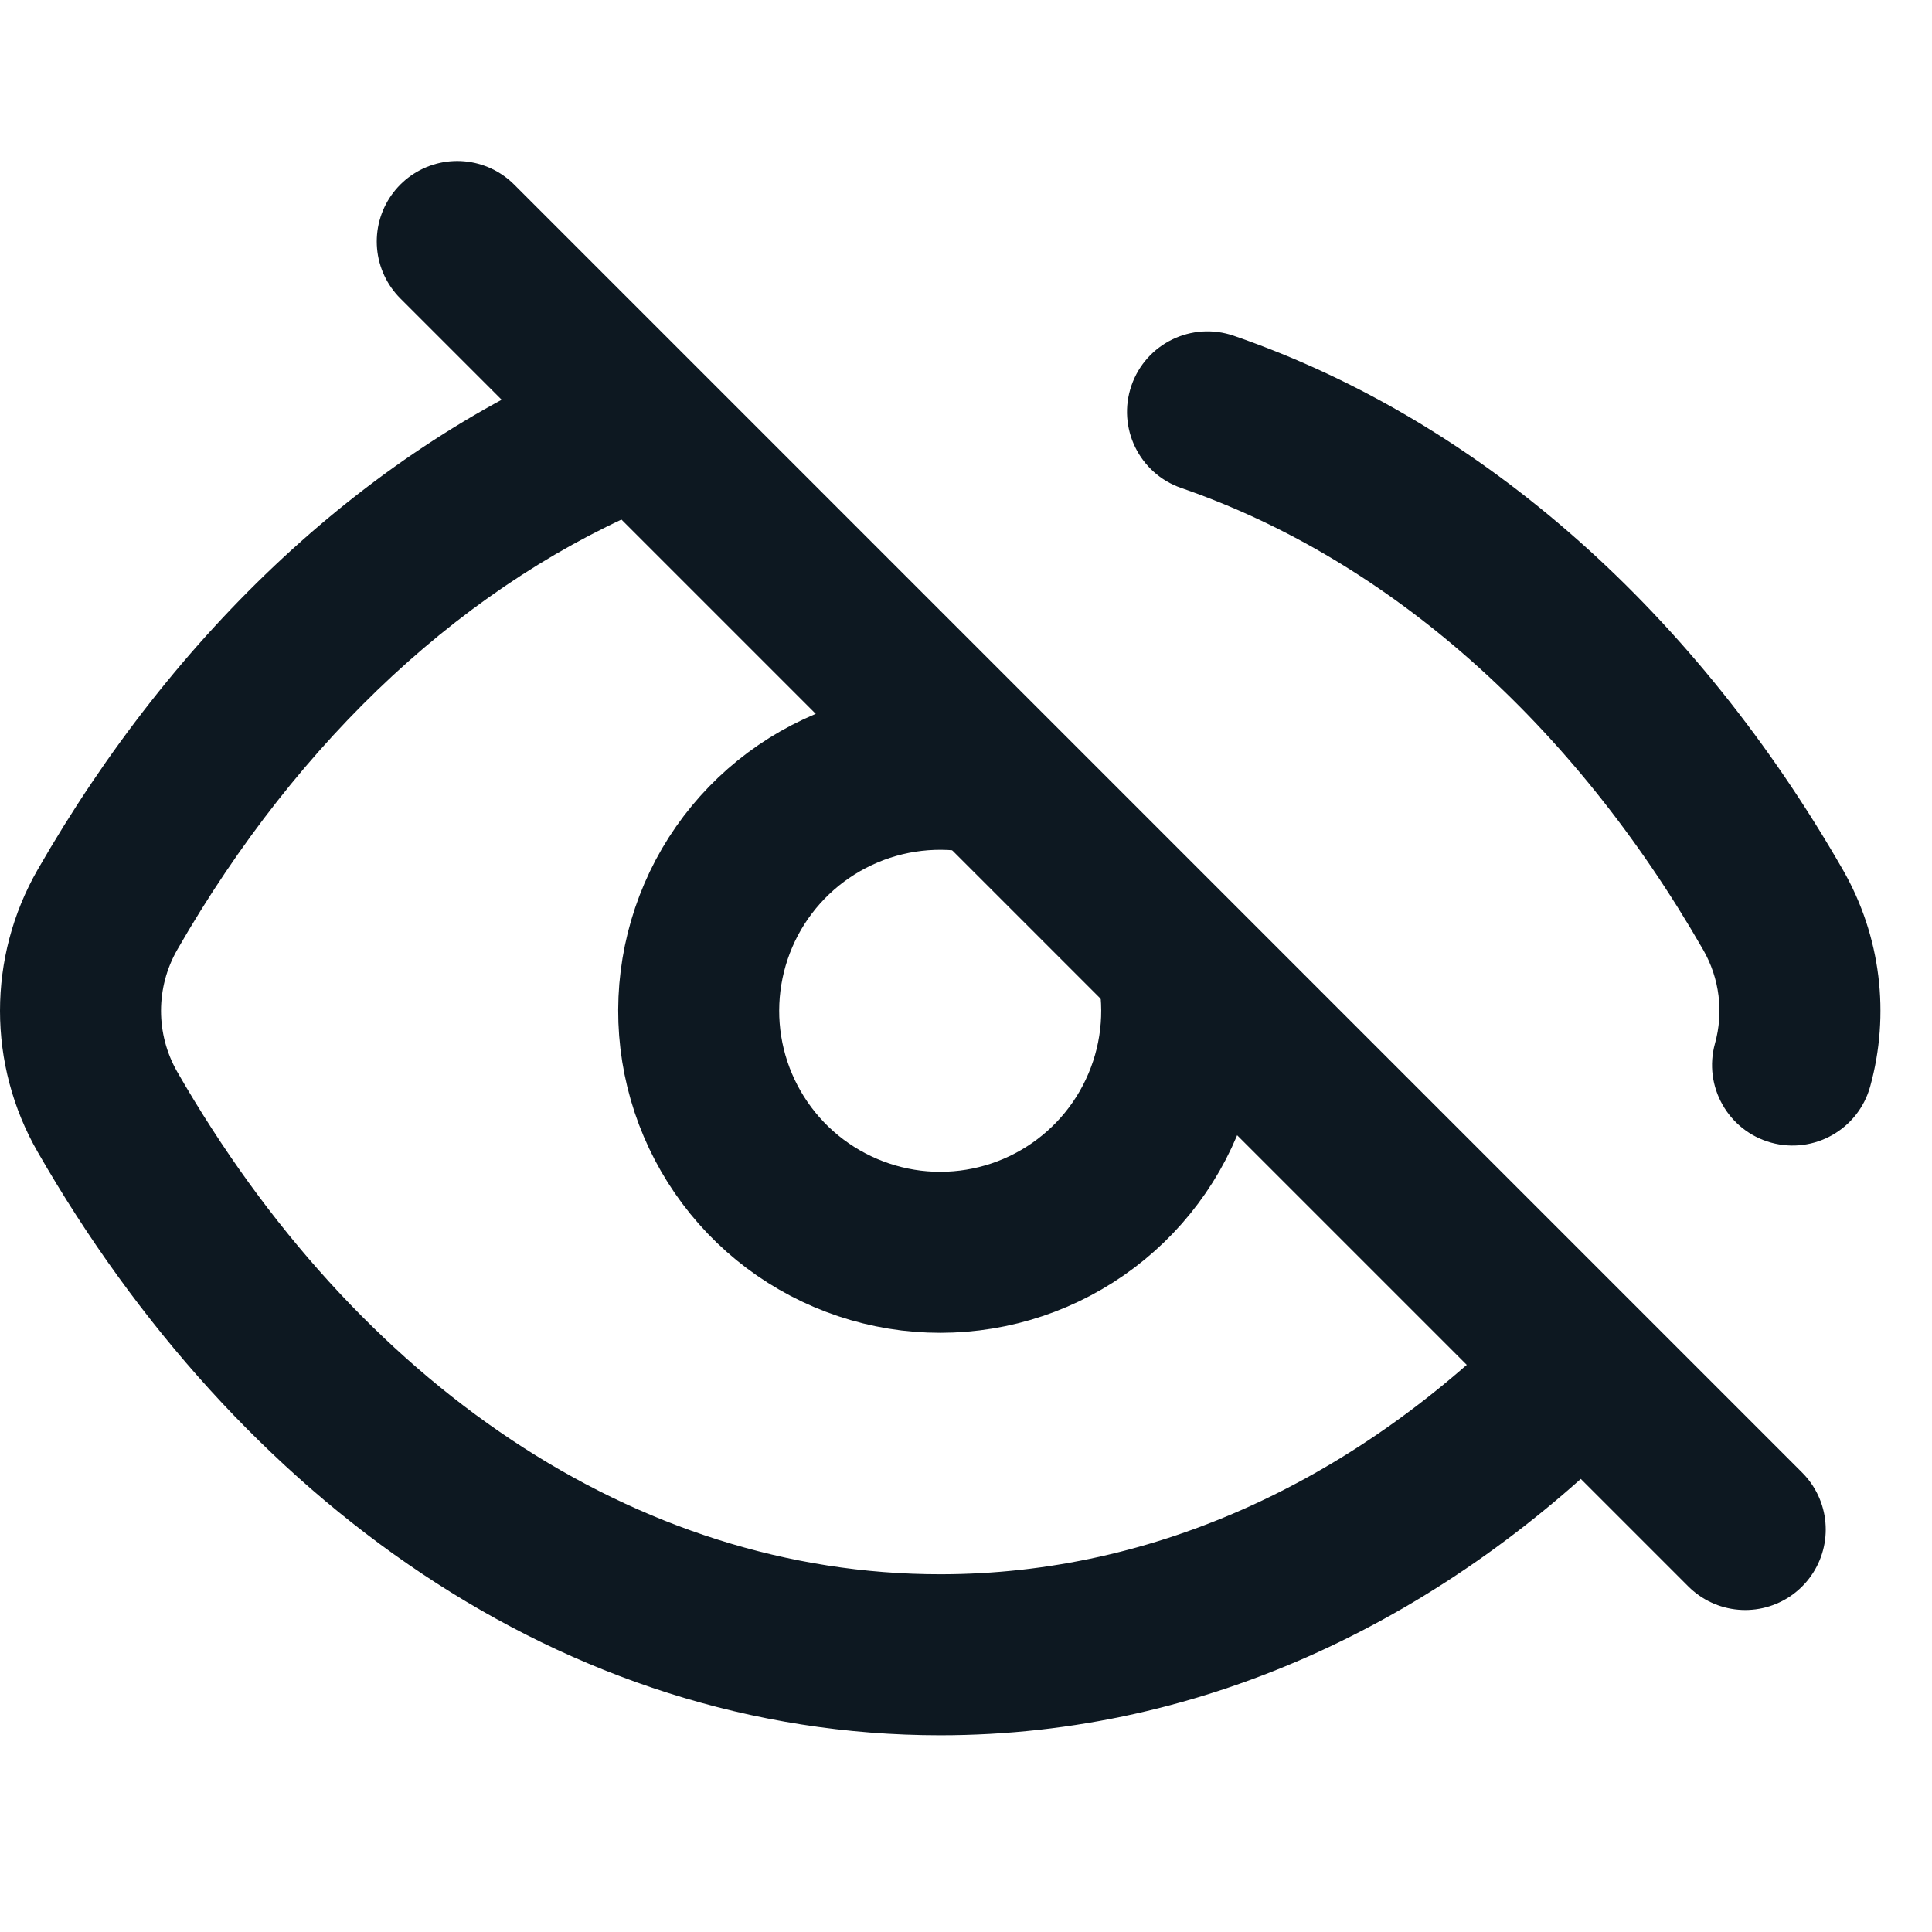
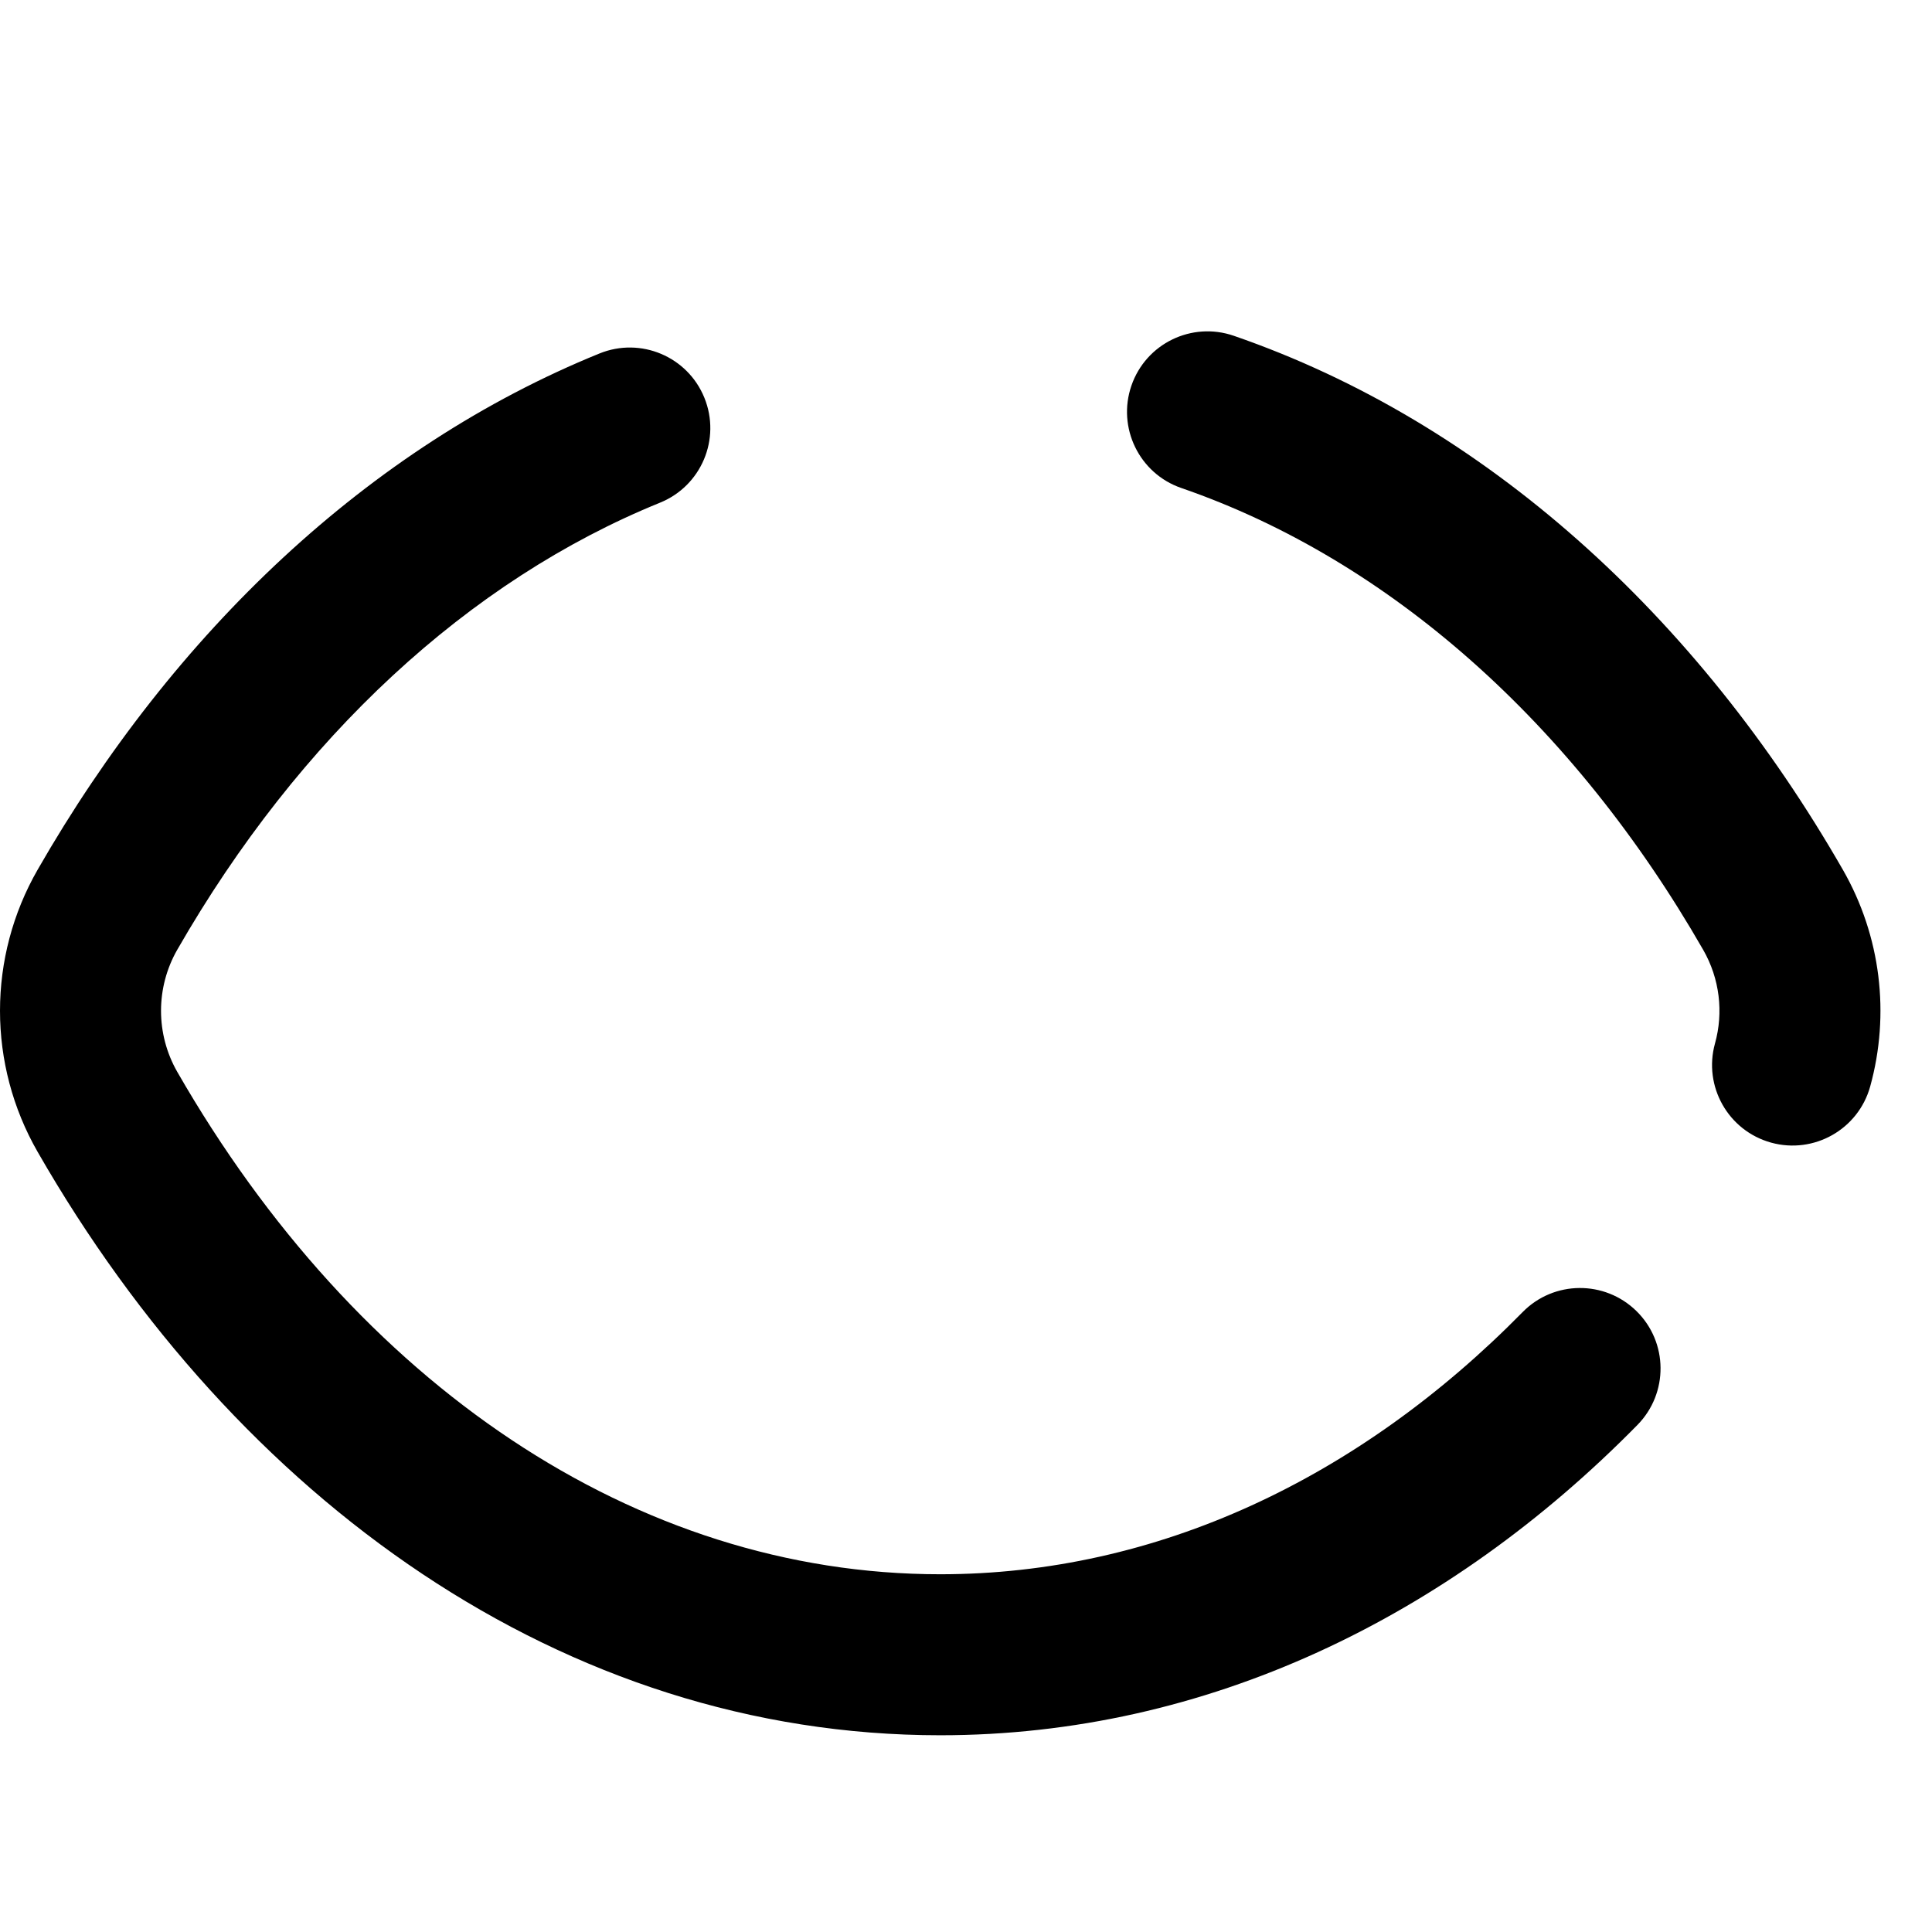
<svg xmlns="http://www.w3.org/2000/svg" width="24" height="24" viewBox="0 0 24 24" fill="none">
-   <path d="M5.68 3L21.68 19" stroke="#0D1821" stroke-width="2" stroke-linecap="round" />
-   <path fill-rule="evenodd" clip-rule="evenodd" d="M14.055 4.79C14.235 4.268 14.804 3.991 15.326 4.171C18.448 5.248 21.084 7.653 22.892 10.803C23.367 11.63 23.48 12.601 23.232 13.497C23.084 14.03 22.533 14.341 22.001 14.194C21.468 14.046 21.157 13.495 21.304 12.963C21.412 12.576 21.363 12.156 21.157 11.798C19.539 8.98 17.251 6.951 14.674 6.062C14.152 5.882 13.875 5.312 14.055 4.79ZM8.75 4.941C8.958 5.453 8.712 6.036 8.2 6.244C5.822 7.21 3.717 9.159 2.202 11.798C1.933 12.268 1.933 12.845 2.202 13.315C4.425 17.185 7.893 19.556 11.68 19.556C14.367 19.556 16.88 18.369 18.915 16.299C19.302 15.905 19.935 15.9 20.329 16.287C20.723 16.674 20.728 17.307 20.341 17.701C17.996 20.087 14.99 21.556 11.68 21.556C6.994 21.556 2.945 18.625 0.468 14.31C-0.156 13.224 -0.156 11.889 0.468 10.803C2.162 7.851 4.582 5.555 7.447 4.391C7.959 4.183 8.542 4.429 8.75 4.941Z" fill="#0D1821" />
-   <path d="M14.589 11.825C14.748 12.457 14.697 13.123 14.443 13.723C14.19 14.324 13.748 14.825 13.184 15.152C12.621 15.479 11.966 15.613 11.319 15.535C10.673 15.456 10.069 15.17 9.599 14.718C9.13 14.266 8.82 13.674 8.717 13.031C8.614 12.387 8.724 11.728 9.028 11.152C9.333 10.577 9.817 10.116 10.407 9.84C10.997 9.563 11.661 9.487 12.299 9.621" stroke="#0D1821" stroke-width="2" />
+   <path d="M5.68 3L21.68 19" stroke-width="2" stroke-linecap="round" />
+   <path fill-rule="evenodd" clip-rule="evenodd" d="M14.055 4.79C14.235 4.268 14.804 3.991 15.326 4.171C18.448 5.248 21.084 7.653 22.892 10.803C23.367 11.63 23.48 12.601 23.232 13.497C23.084 14.03 22.533 14.341 22.001 14.194C21.468 14.046 21.157 13.495 21.304 12.963C21.412 12.576 21.363 12.156 21.157 11.798C19.539 8.98 17.251 6.951 14.674 6.062C14.152 5.882 13.875 5.312 14.055 4.79ZM8.75 4.941C8.958 5.453 8.712 6.036 8.2 6.244C5.822 7.21 3.717 9.159 2.202 11.798C1.933 12.268 1.933 12.845 2.202 13.315C4.425 17.185 7.893 19.556 11.68 19.556C14.367 19.556 16.88 18.369 18.915 16.299C19.302 15.905 19.935 15.9 20.329 16.287C20.723 16.674 20.728 17.307 20.341 17.701C17.996 20.087 14.99 21.556 11.68 21.556C6.994 21.556 2.945 18.625 0.468 14.31C-0.156 13.224 -0.156 11.889 0.468 10.803C2.162 7.851 4.582 5.555 7.447 4.391C7.959 4.183 8.542 4.429 8.75 4.941Z" fill="currentColor" stroke="#fff0" />
+   <path d="M14.589 11.825C14.748 12.457 14.697 13.123 14.443 13.723C14.19 14.324 13.748 14.825 13.184 15.152C12.621 15.479 11.966 15.613 11.319 15.535C10.673 15.456 10.069 15.17 9.599 14.718C9.13 14.266 8.82 13.674 8.717 13.031C8.614 12.387 8.724 11.728 9.028 11.152C9.333 10.577 9.817 10.116 10.407 9.84C10.997 9.563 11.661 9.487 12.299 9.621" stroke-width="2" />
</svg>
